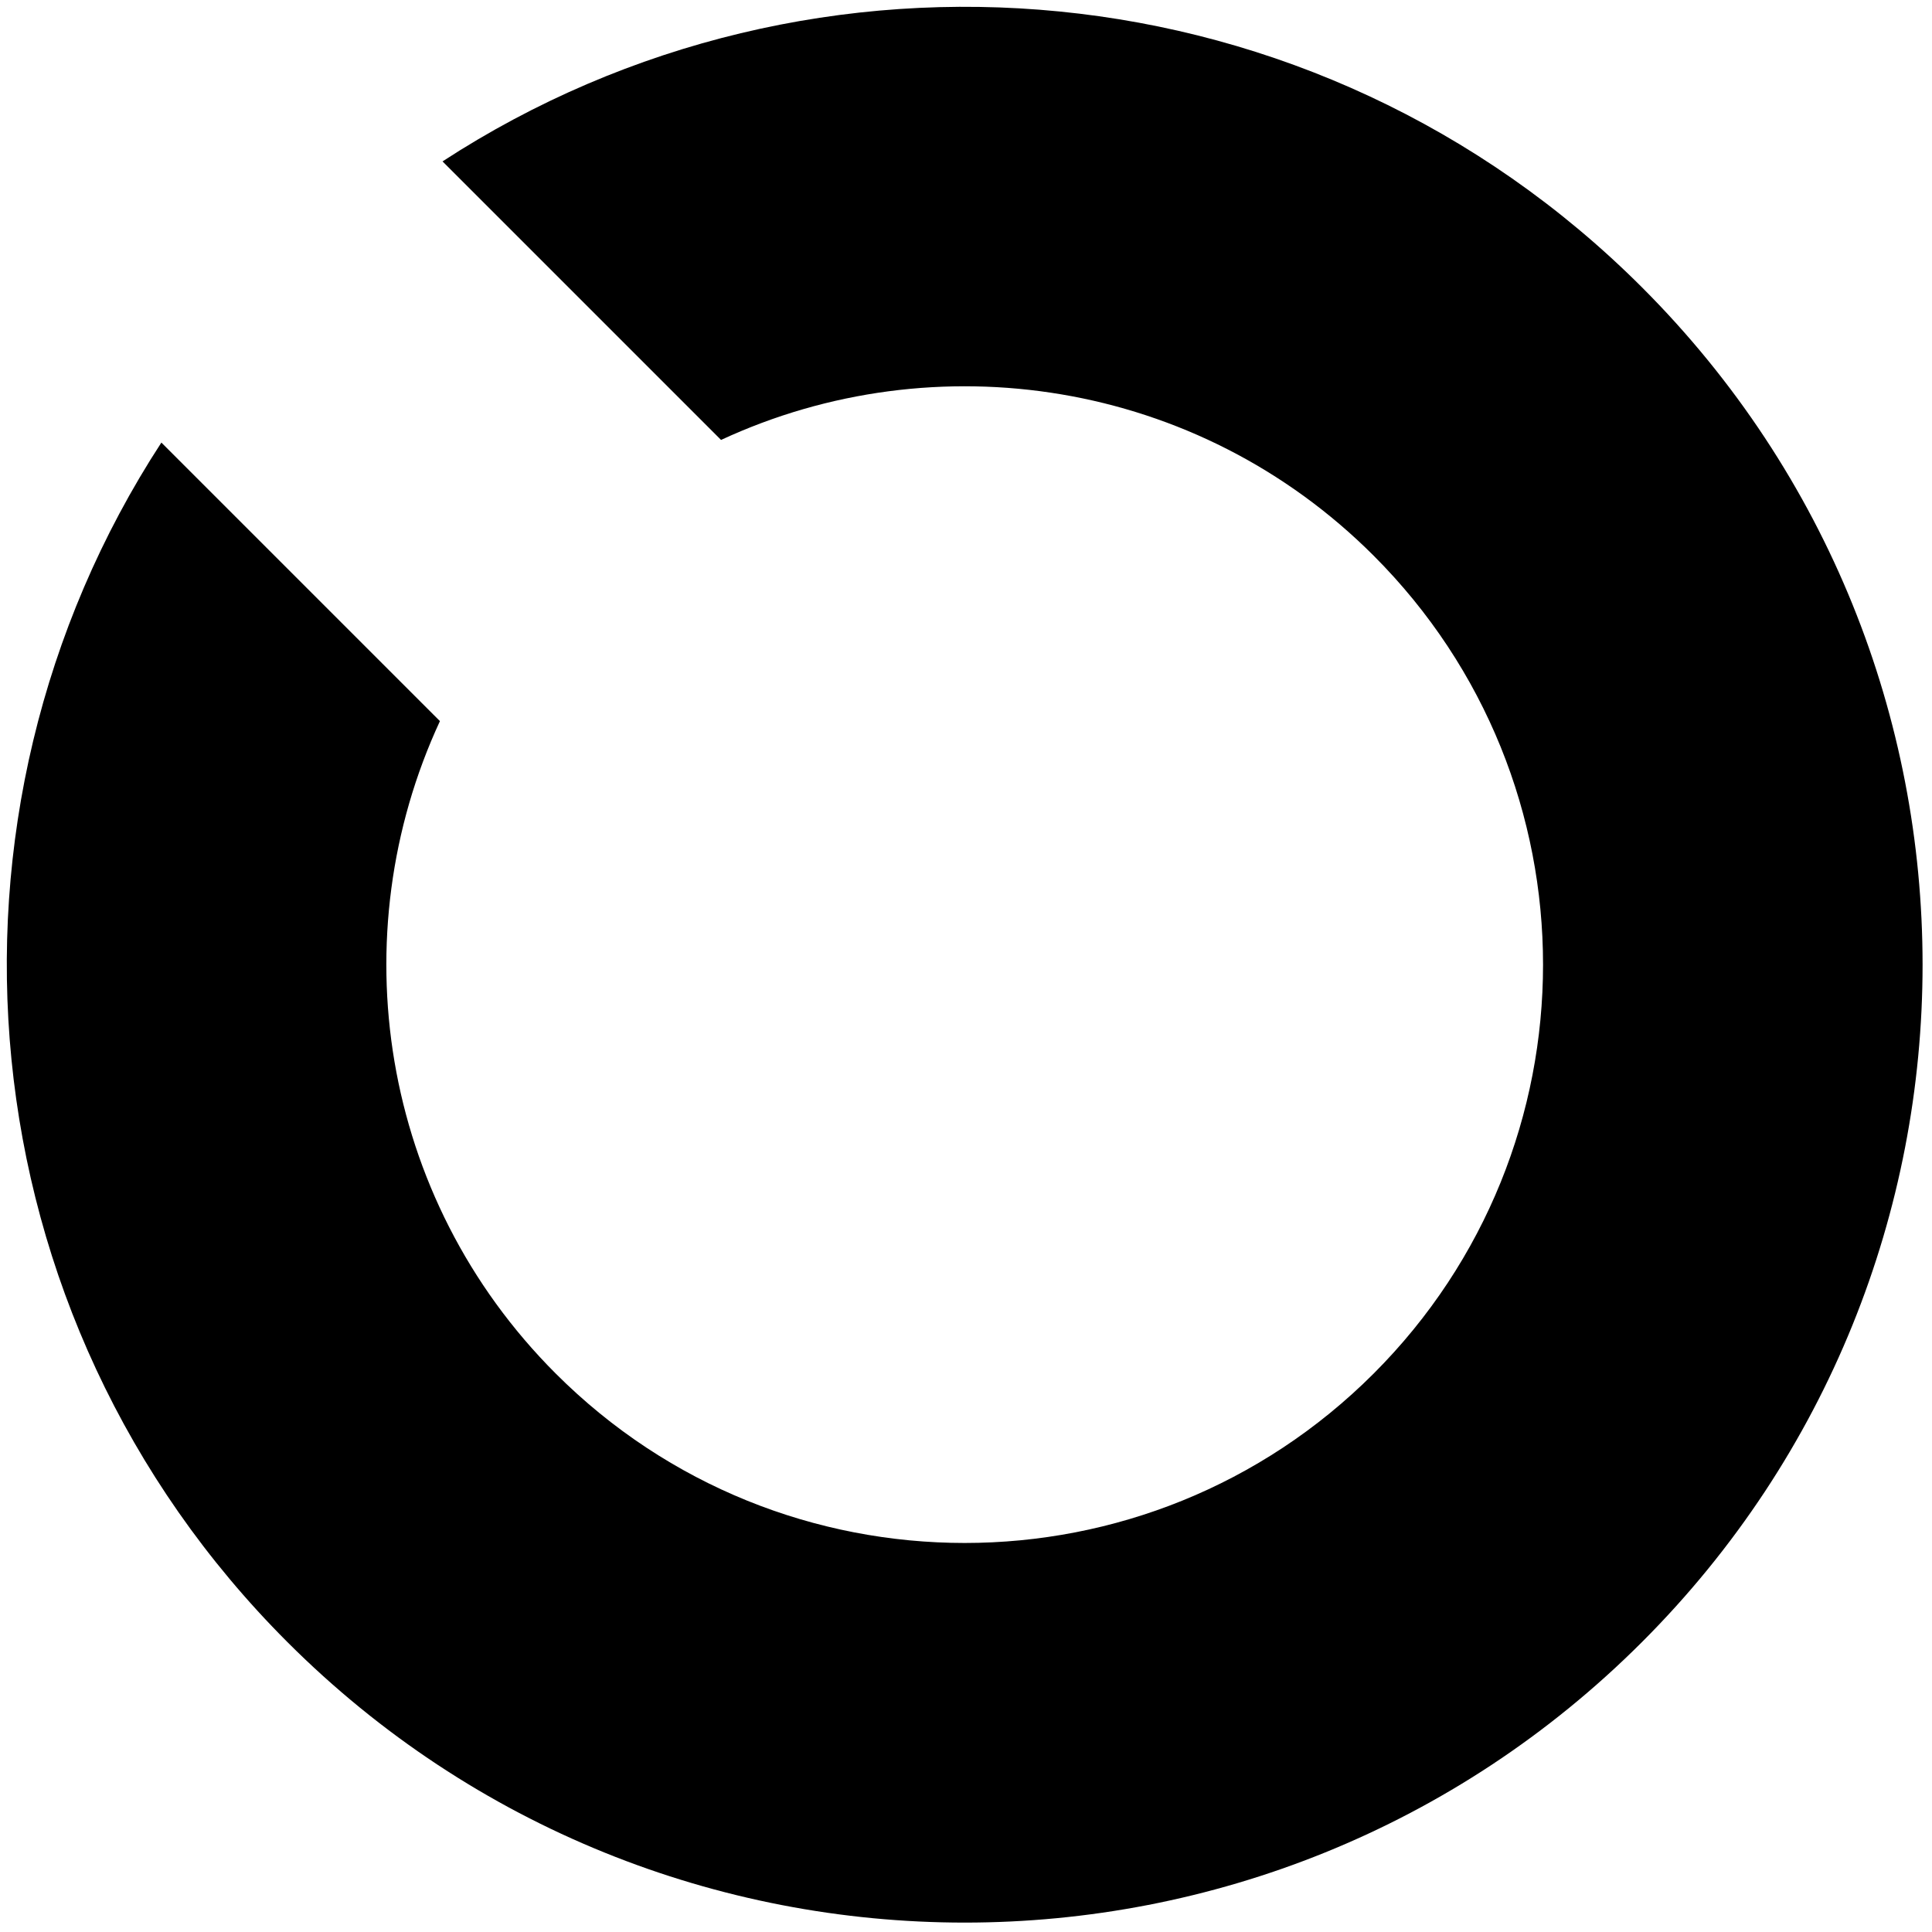
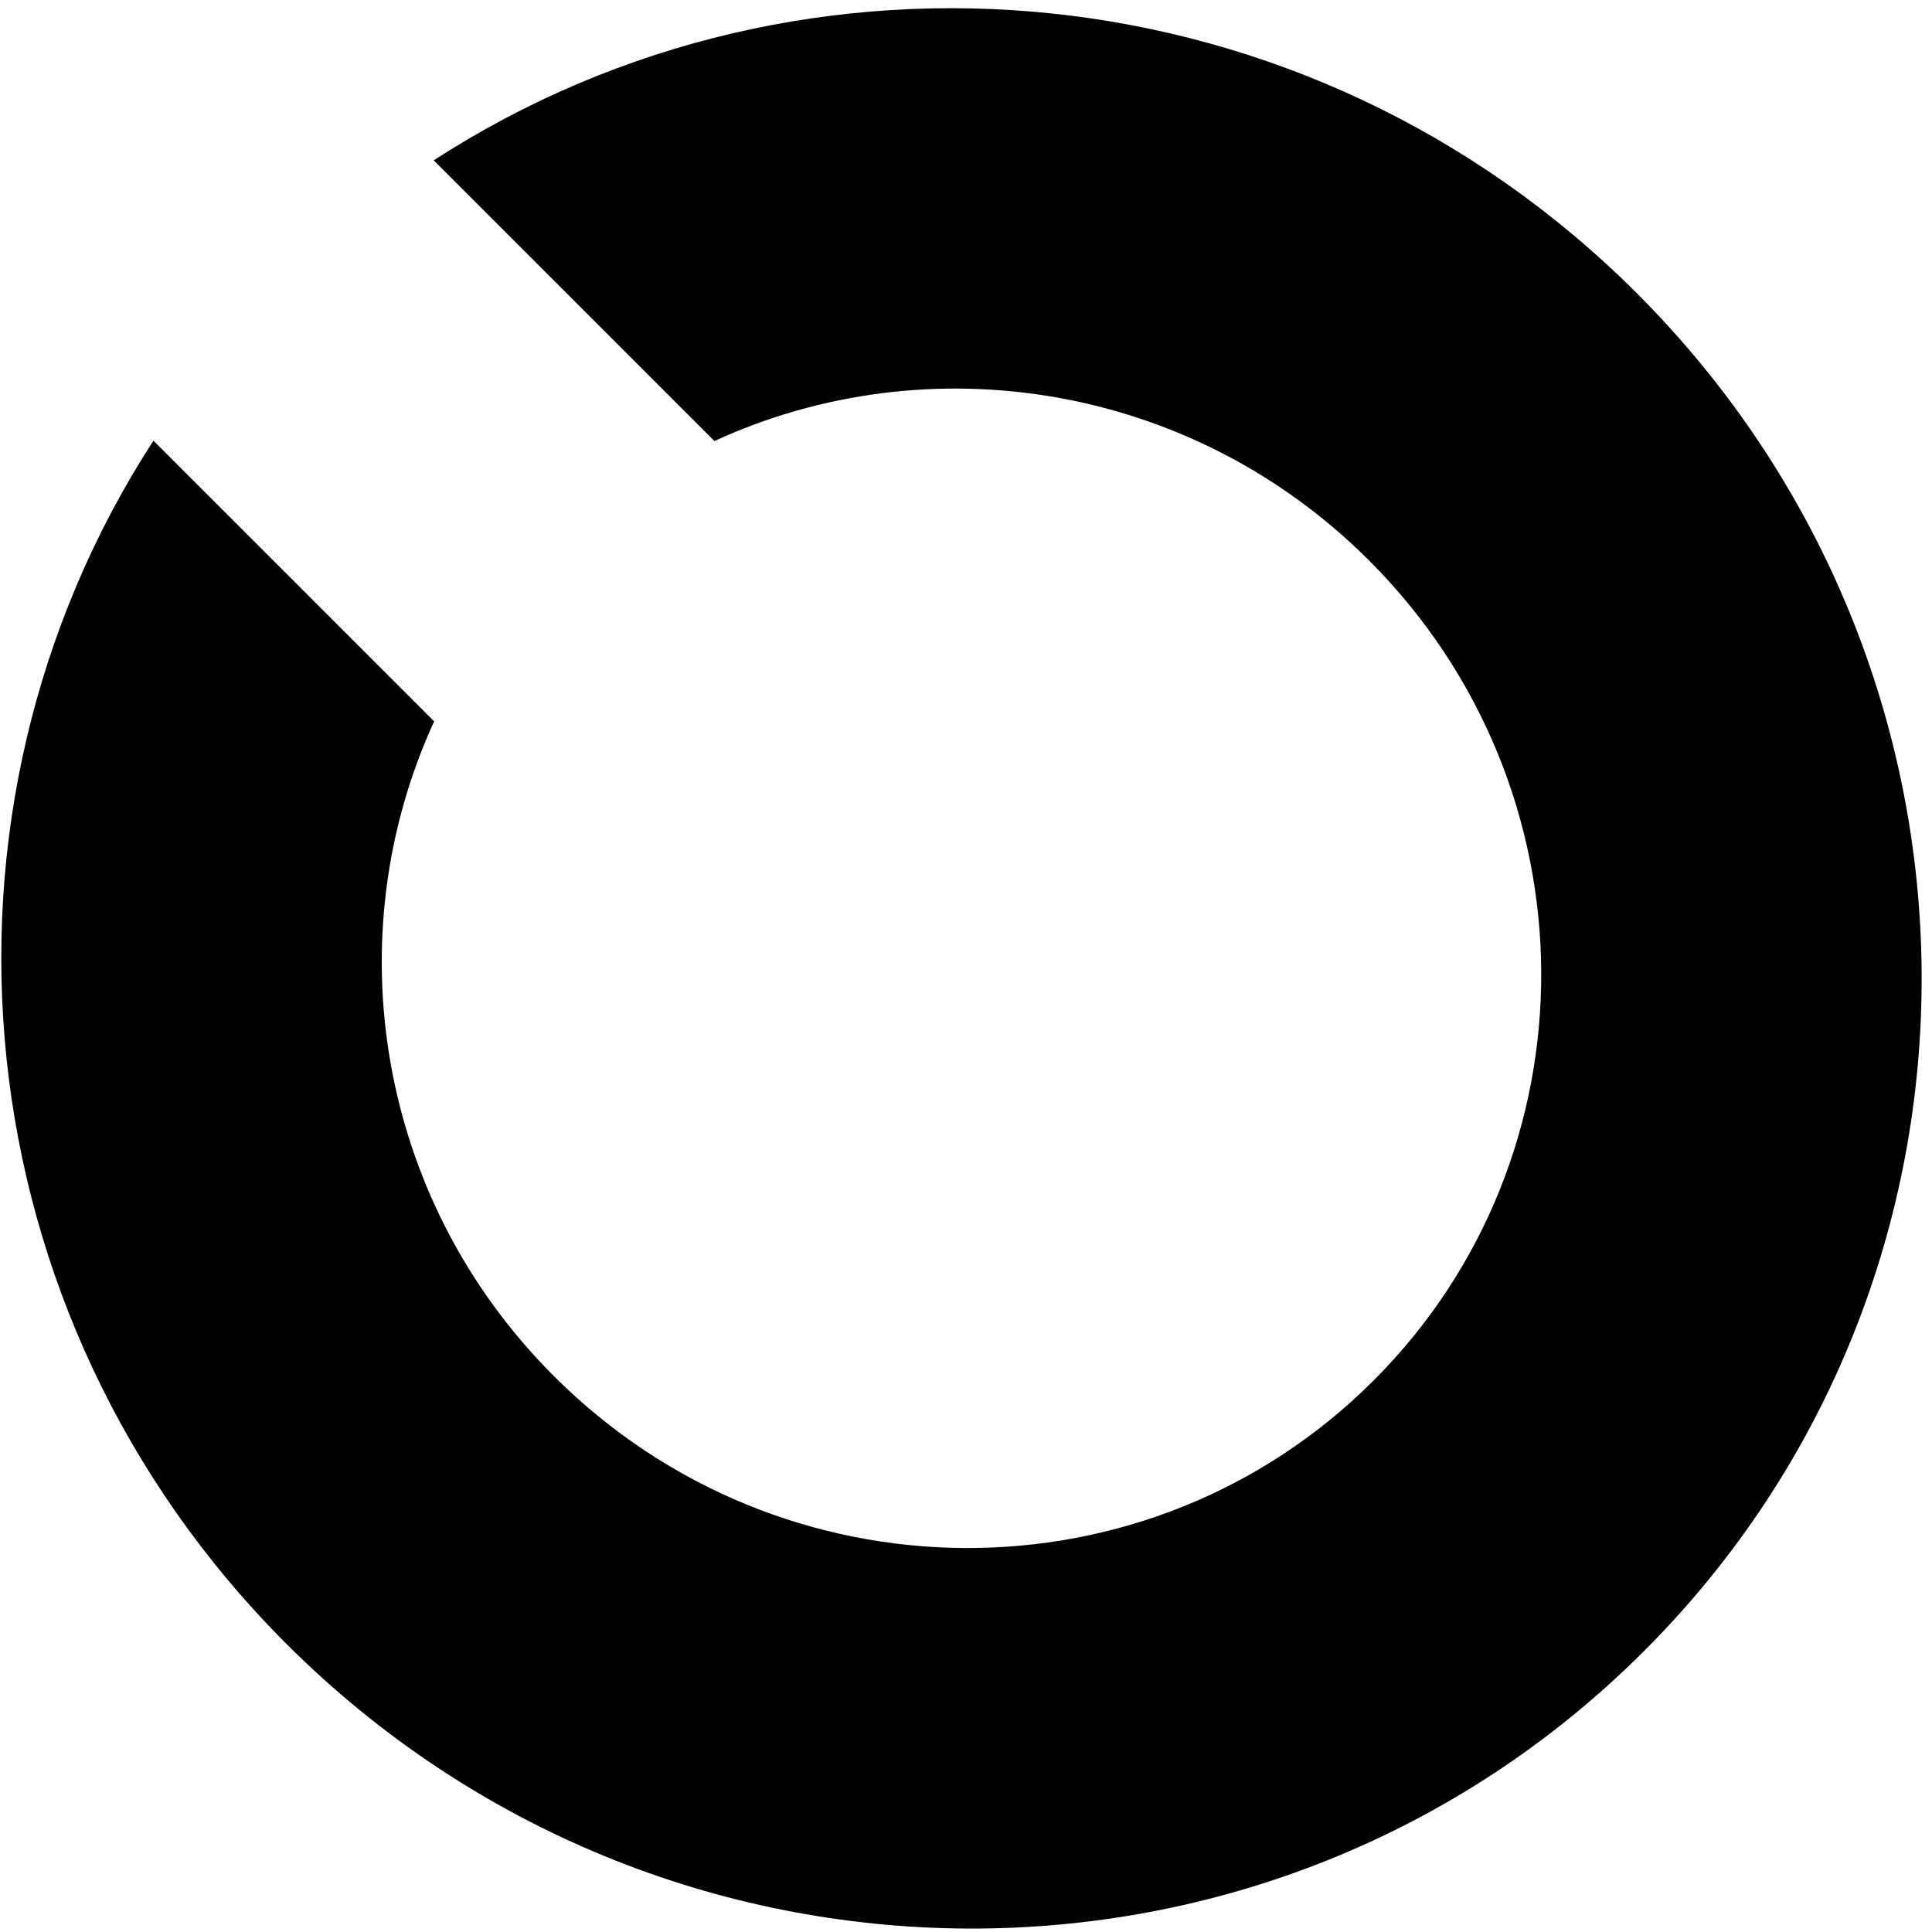
<svg xmlns="http://www.w3.org/2000/svg" width="175" height="175" viewBox="0 0 175 175" fill="none">
-   <path fill-rule="evenodd" clip-rule="evenodd" d="M40.084 14.62C73.72 -7.291 119.215 -3.488 148.733 26.03C182.618 59.914 182.618 114.851 148.733 148.735C114.849 182.619 59.913 182.619 26.029 148.735C-3.489 119.217 -7.293 73.723 14.618 40.088L39.849 65.319C30.86 84.696 34.356 108.436 50.339 124.418C70.797 144.877 103.967 144.877 124.425 124.418C144.883 103.96 144.883 70.791 124.425 50.333C108.439 34.346 84.692 30.852 65.313 39.849L40.084 14.62Z" fill="black" />
+   <path fill-rule="evenodd" clip-rule="evenodd" d="M39.286 14.524C72.882 -7.257 118.506 -3.197 148.255 26.552C182.403 60.7 182.702 115.767 148.921 149.548C115.141 183.328 60.074 183.029 25.925 148.881C-3.823 119.133 -7.883 73.509 13.897 39.913L39.326 65.342C30.421 84.716 34.055 108.531 50.162 124.638C70.78 145.256 104.028 145.437 124.424 125.041C144.82 104.645 144.639 71.397 124.021 50.779C107.911 34.668 84.088 31.037 64.712 39.949L39.286 14.524Z" fill="black" />
</svg>
